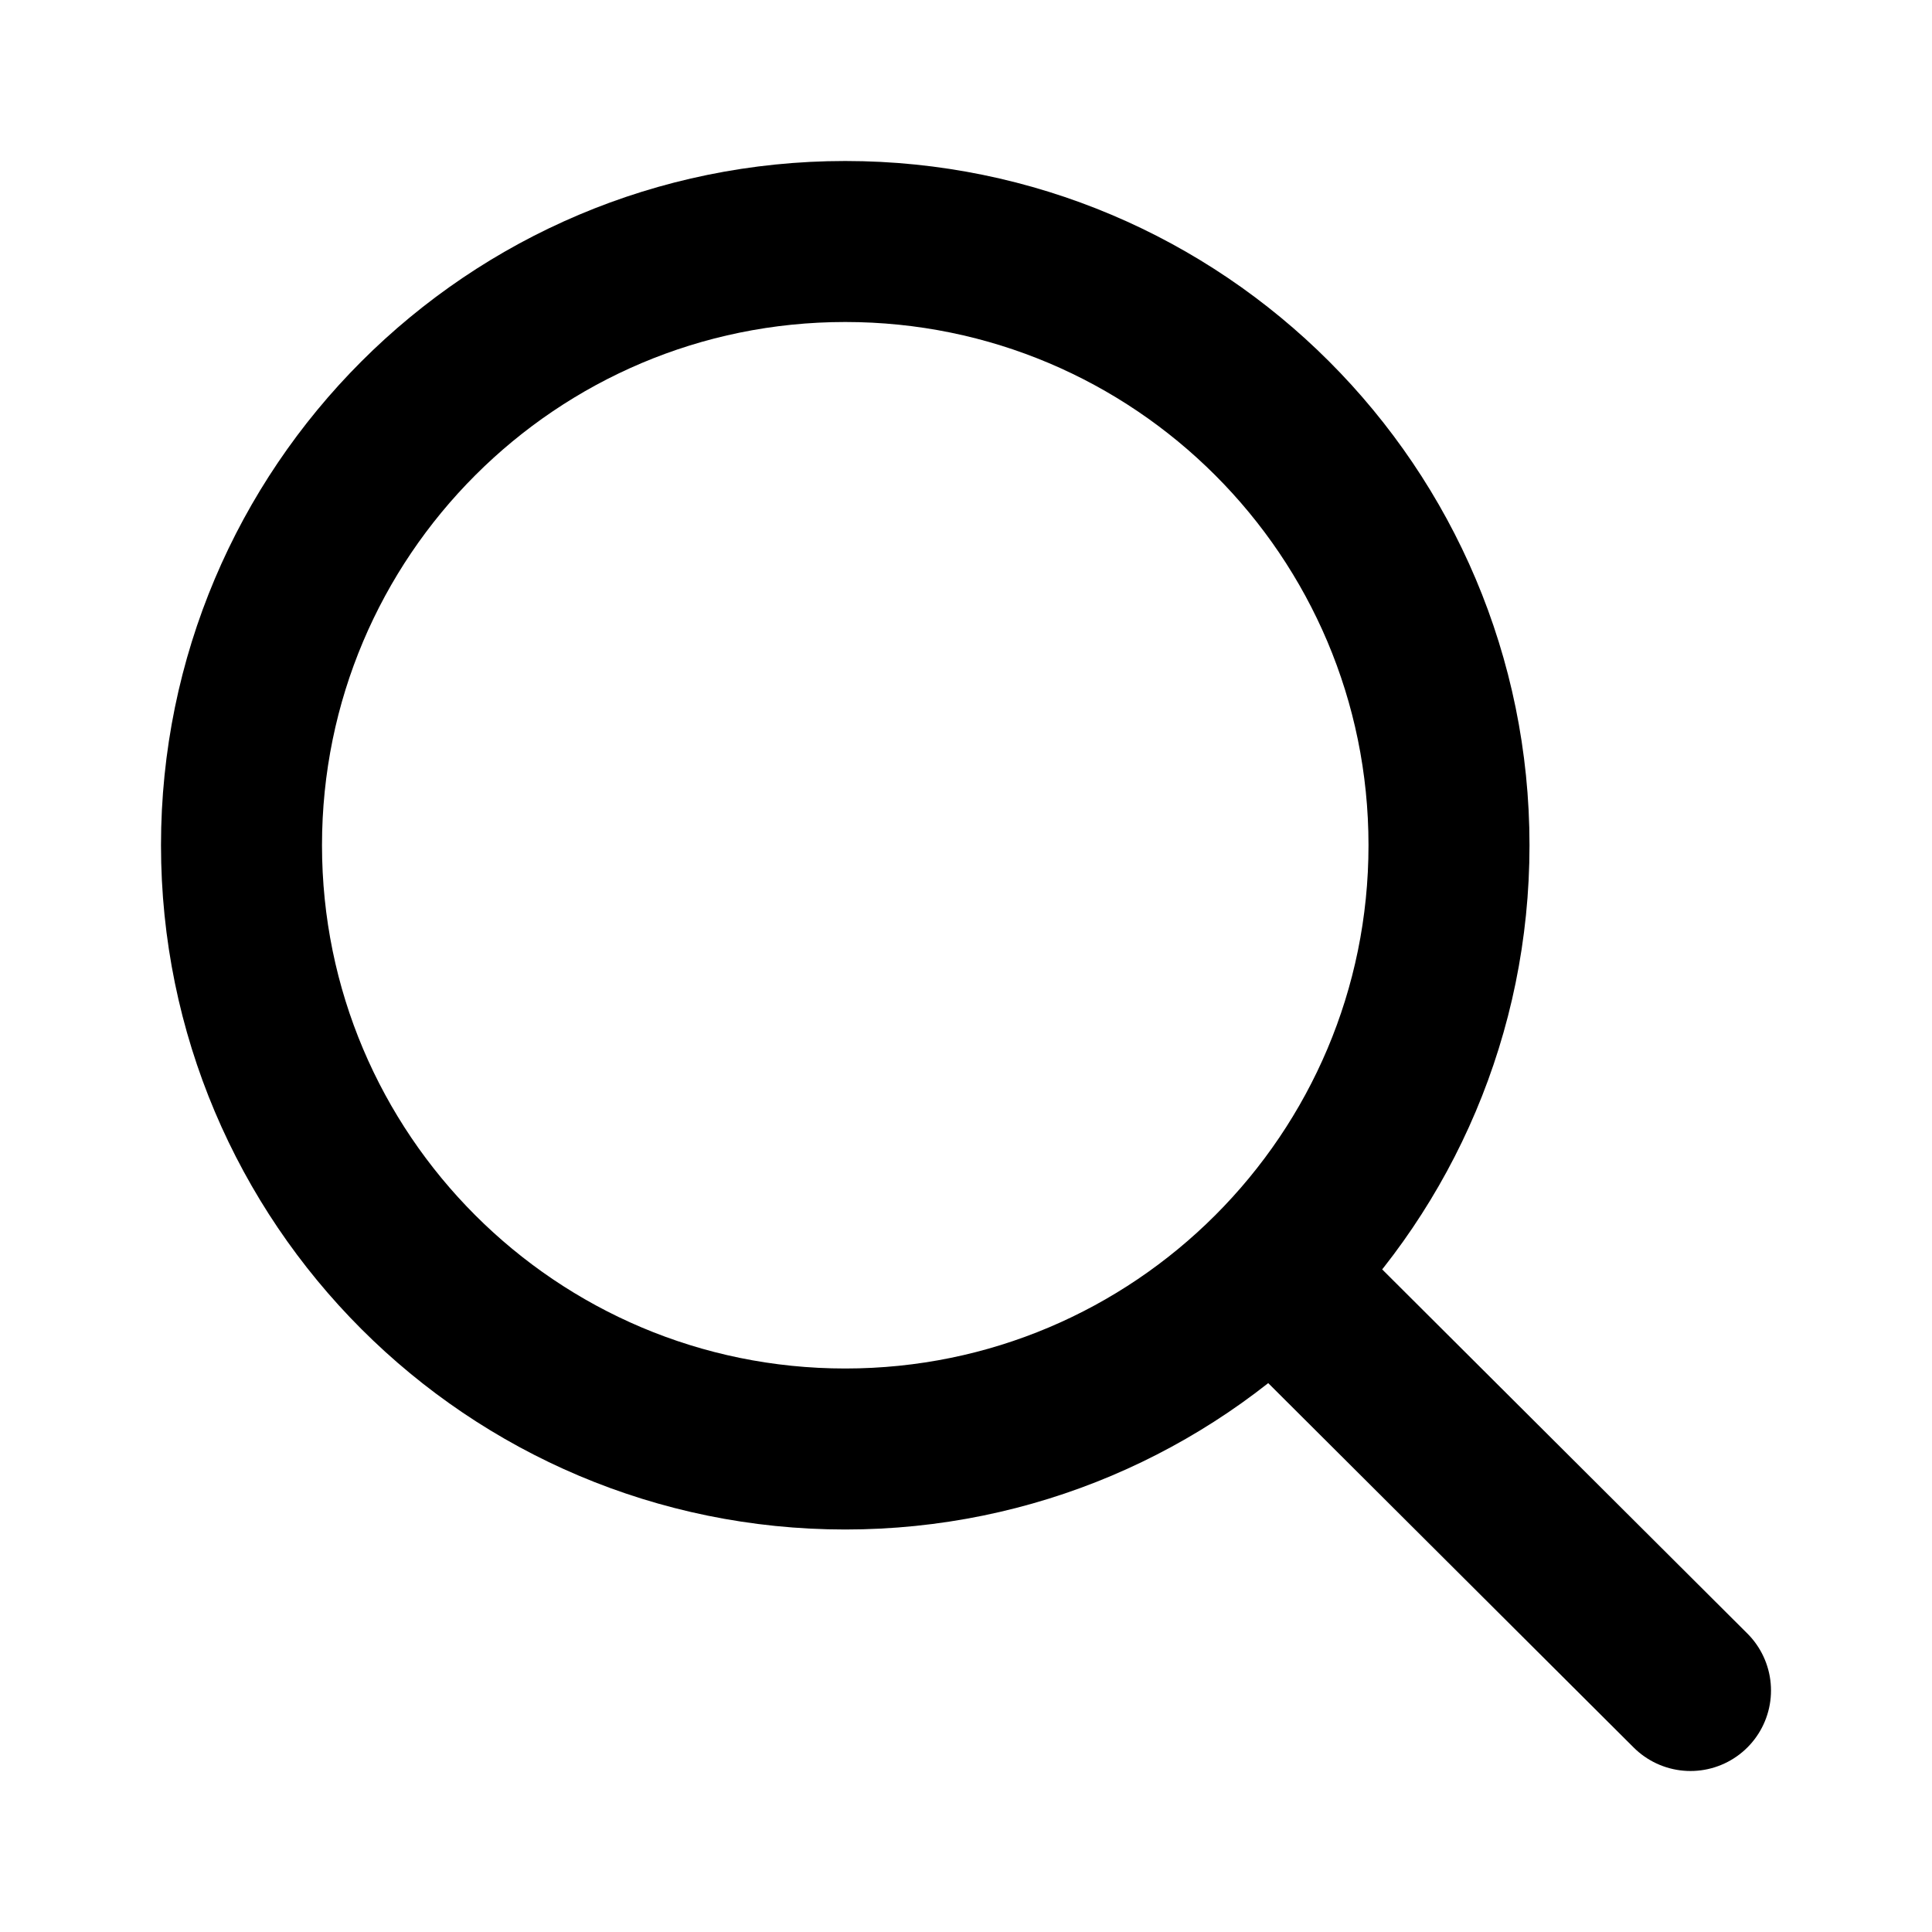
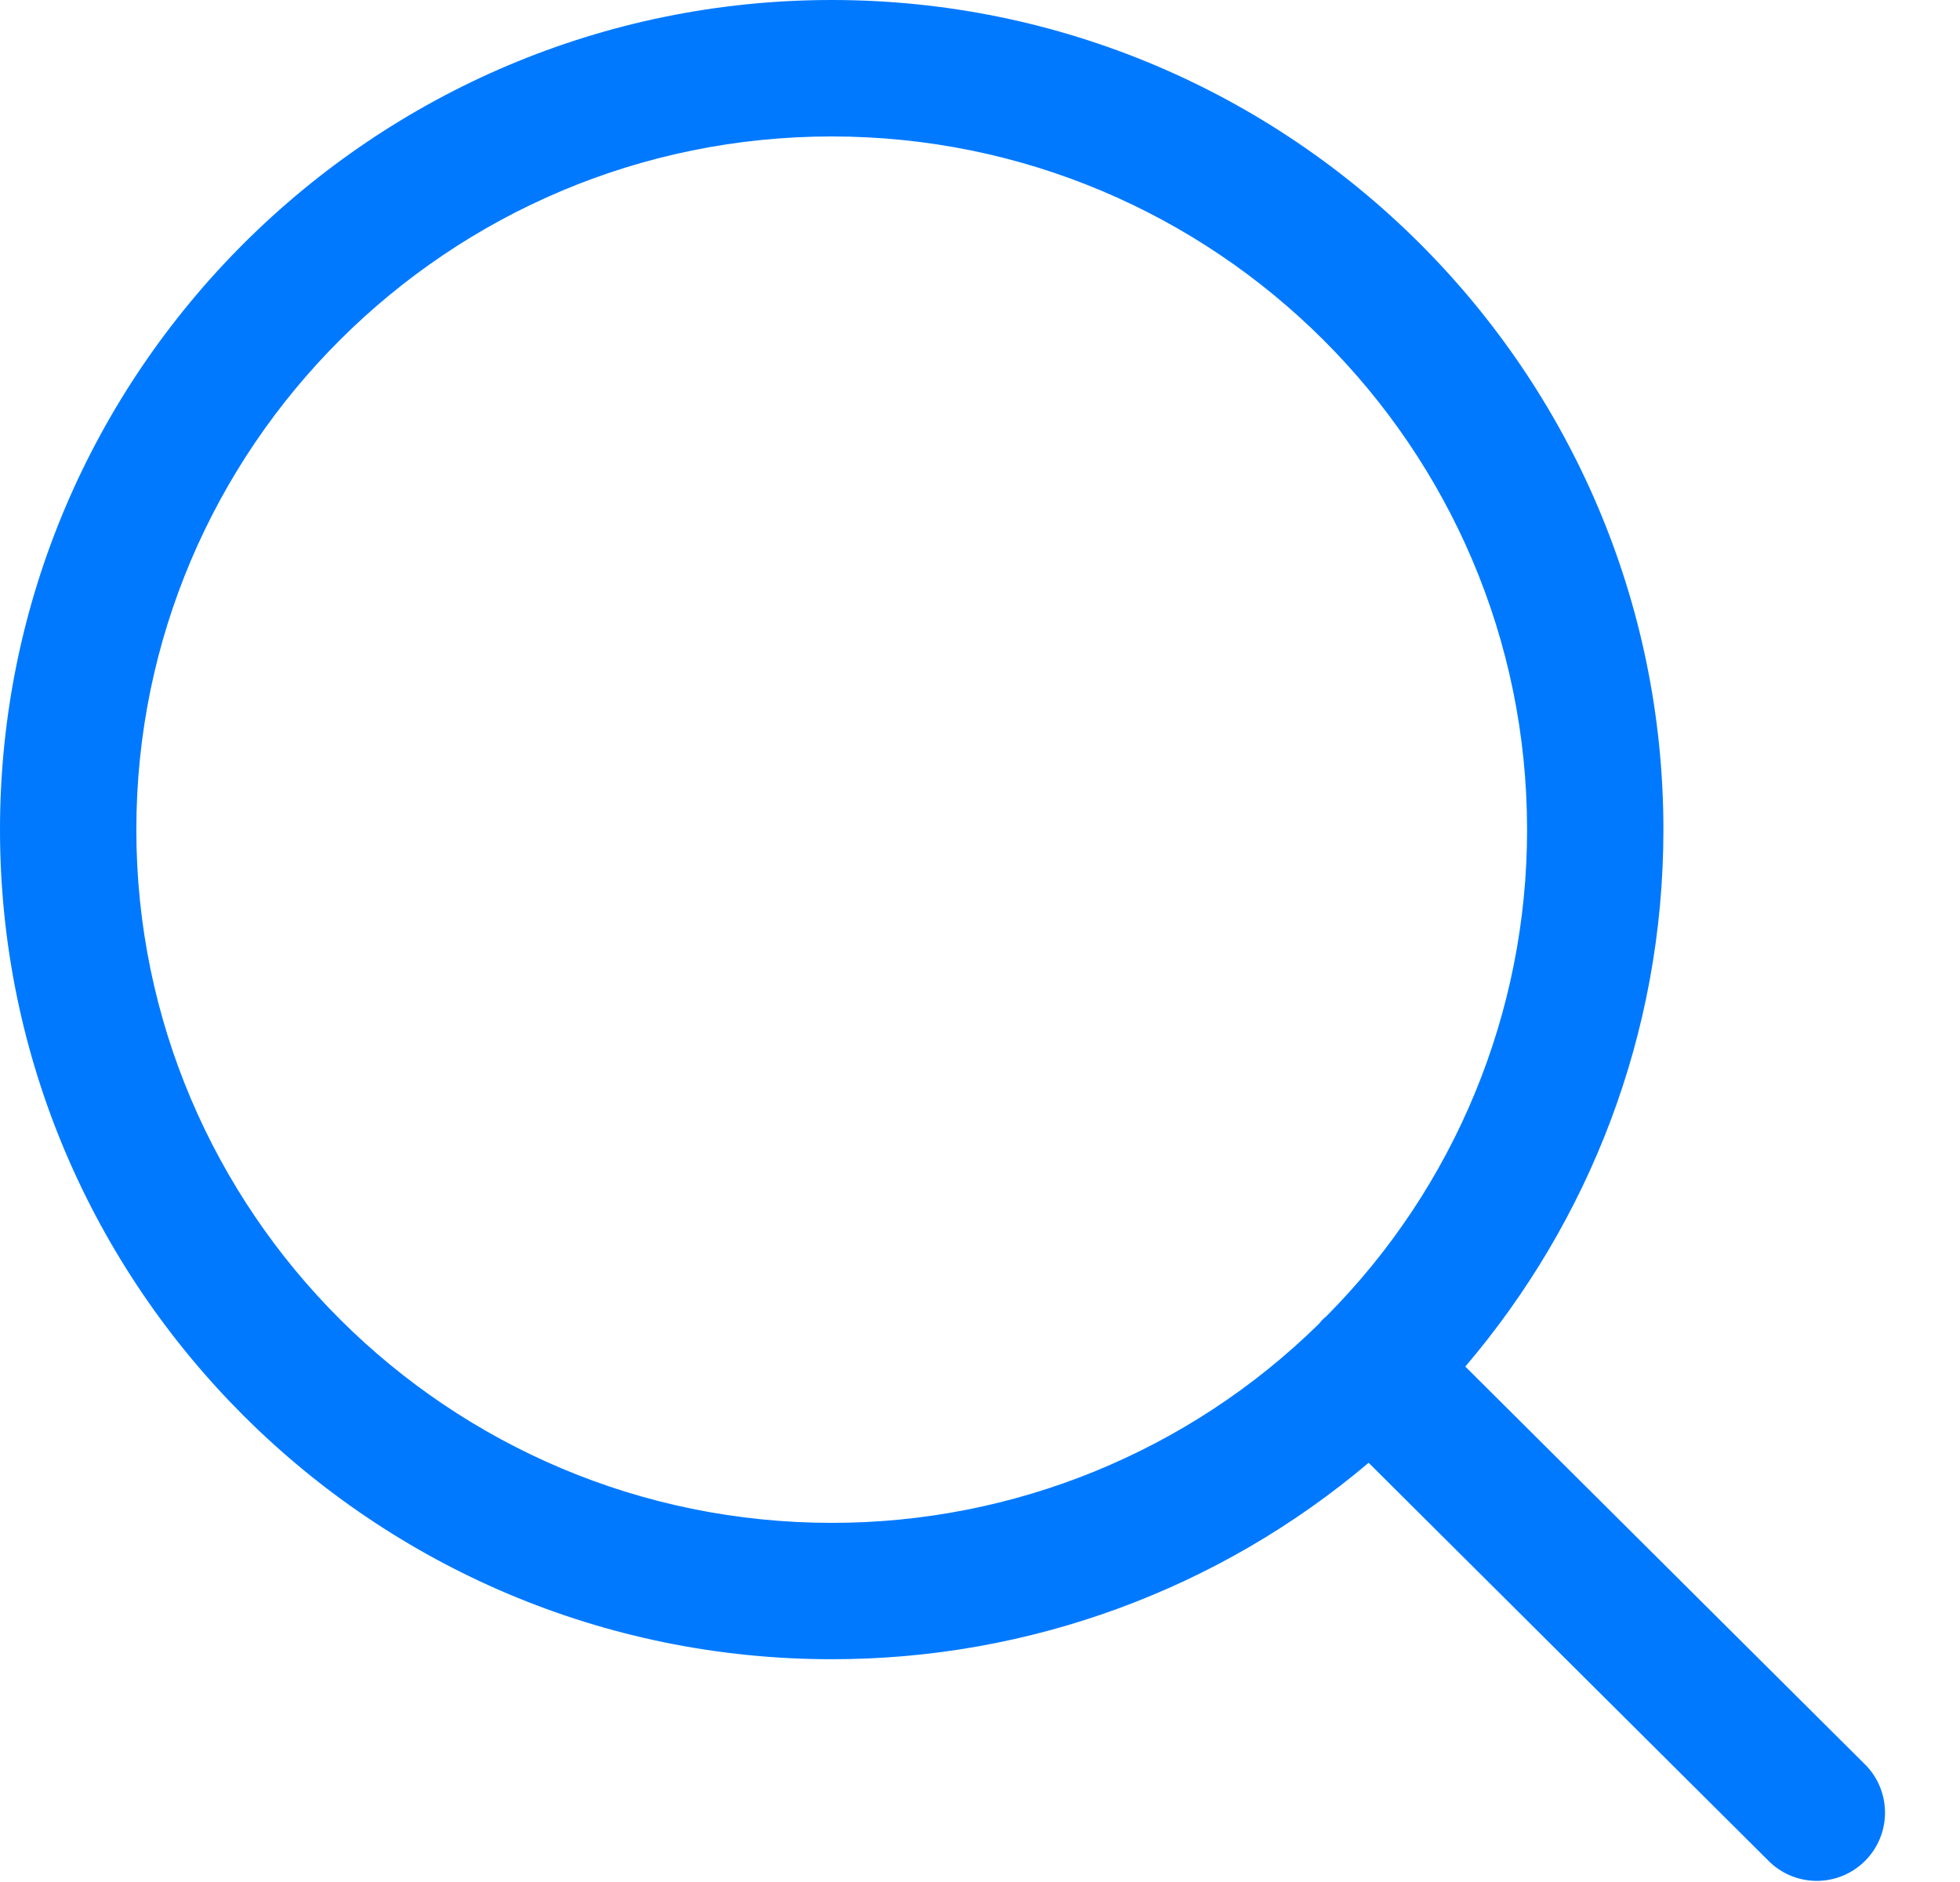
- <svg xmlns="http://www.w3.org/2000/svg" width="20px" height="20px" viewBox="0 0 24 24" fill="none">
-   <path d="M15.796 15.811L21 21M18 10.5C18 14.642 14.642 18 10.5 18C6.358 18 3 14.642 3 10.5C3 6.358 6.358 3 10.5 3C14.642 3 18 6.358 18 10.5Z" stroke="#000000" stroke-width="2" stroke-linecap="round" stroke-linejoin="round" />
+ <svg xmlns="http://www.w3.org/2000/svg" height="24" width="25">
+   <path d="M10.609 0c5.85 0 10.608 4.746 10.608 10.58 0 2.609-.952 5-2.527 6.847l5.112 5.087a.87.87 0 01-1.227 1.233l-5.118-5.093a10.58 10.58 0 01-6.848 2.505C4.759 21.16 0 16.413 0 10.58 0 4.747 4.76 0 10.609 0zm0 1.74c-4.891 0-8.87 3.965-8.87 8.84 0 4.874 3.979 8.84 8.87 8.84a8.855 8.855 0 006.213-2.537l.04-.047a.881.881 0 01.058-.053 8.786 8.786 0 002.558-6.203c0-4.875-3.979-8.84-8.87-8.84z" fill="#0079ff" />
</svg>
